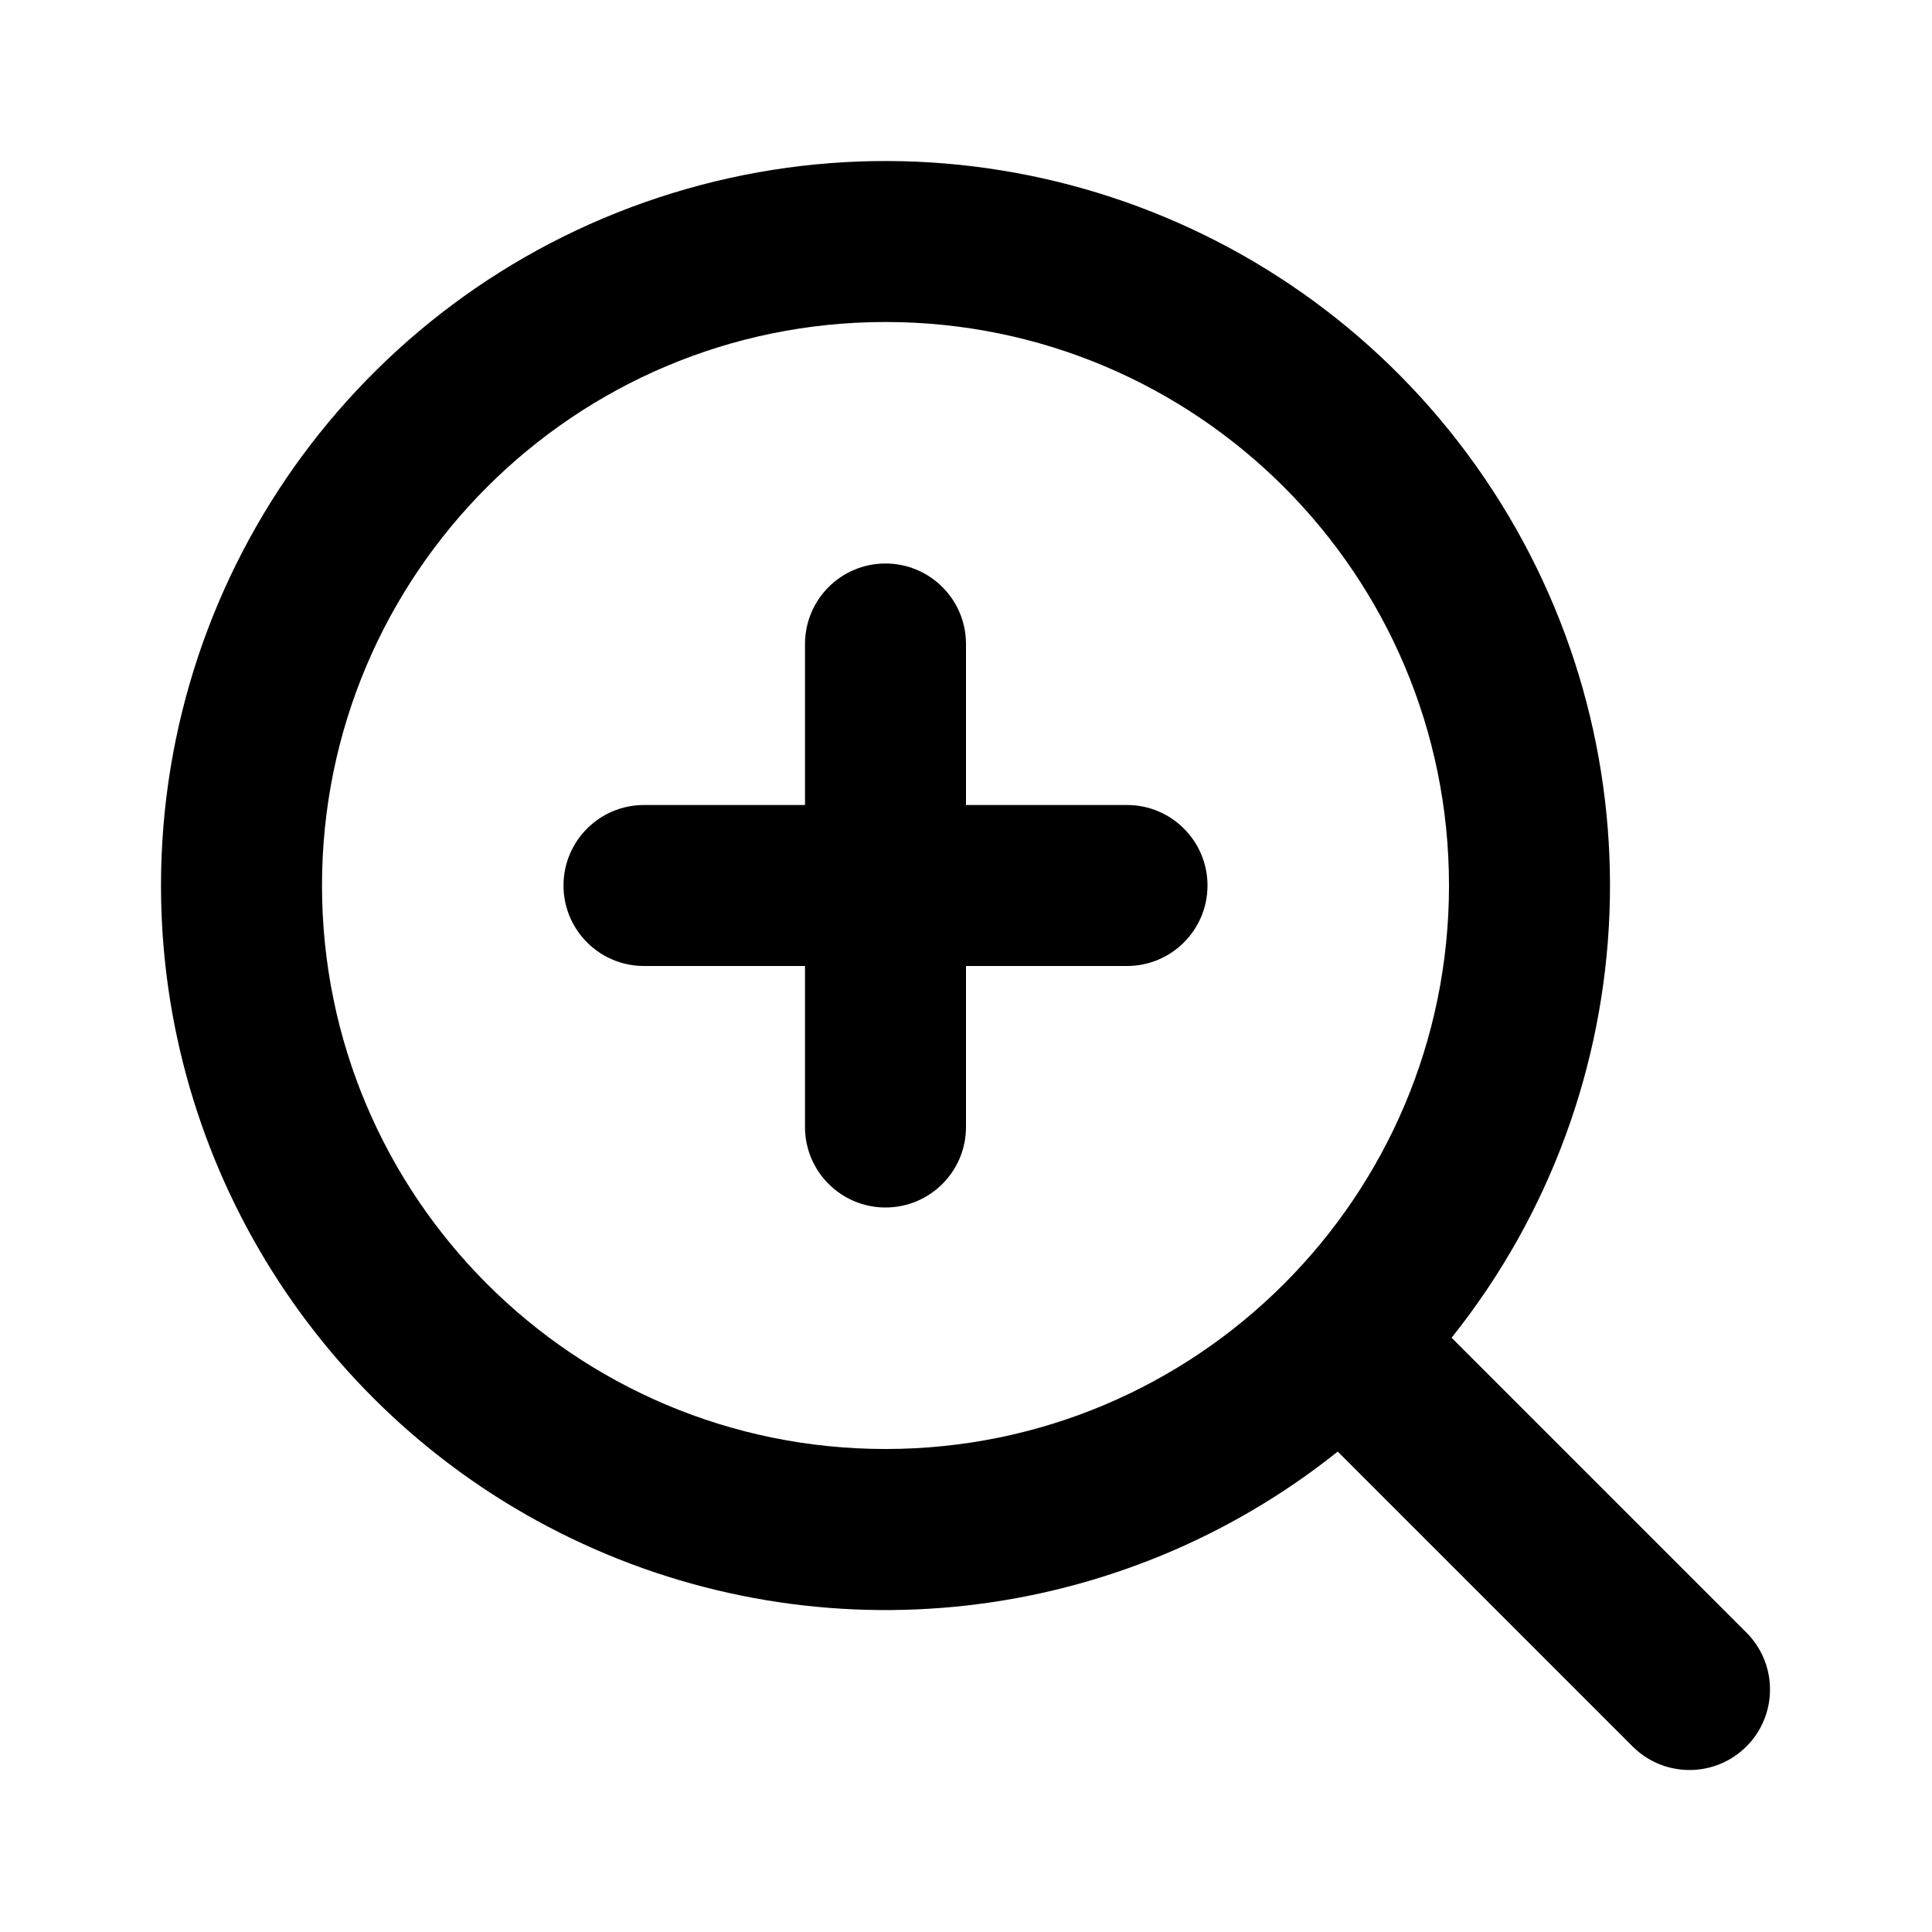
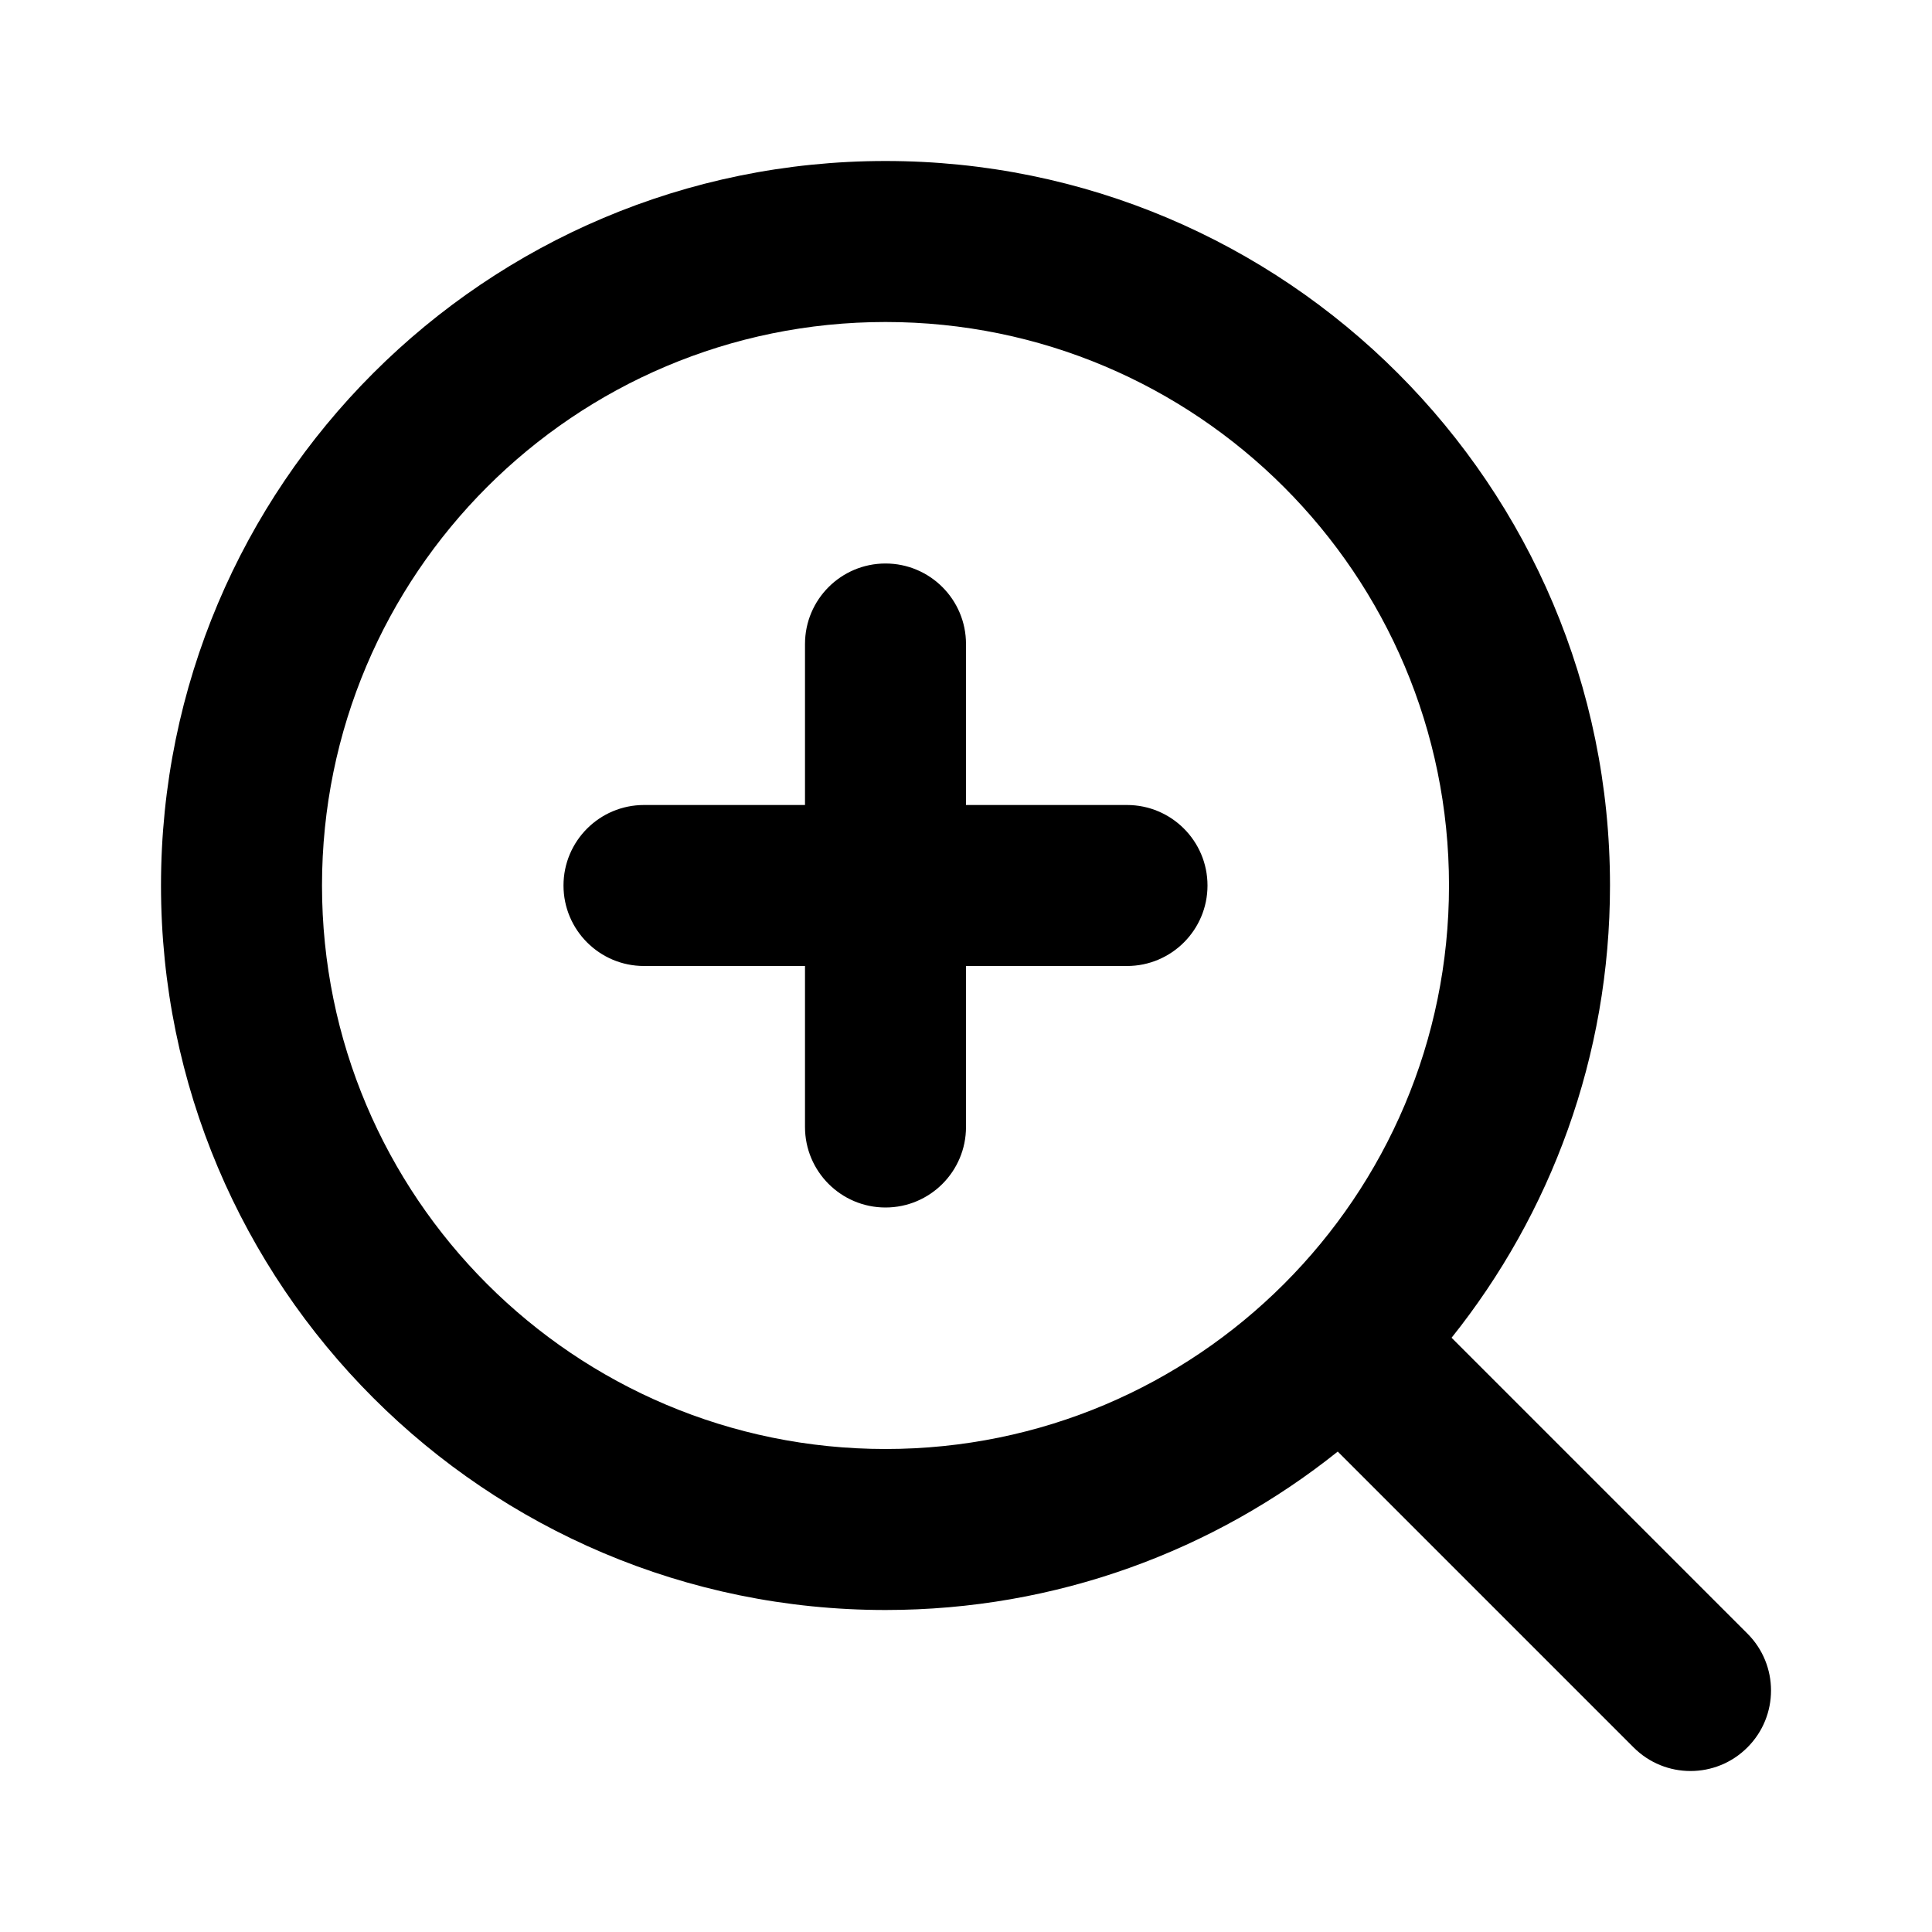
- <svg xmlns="http://www.w3.org/2000/svg" width="24" height="24" viewBox="0 0 24 24">
-   <path fill-rule="evenodd" clip-rule="evenodd" d="M11 4a7 7 0 1 0 0 14 7 7 0 0 0 0-14zm-9 7a9 9 0 1 1 16.032 5.618l3.675 3.675a1 1 0 0 1-1.414 1.414l-3.675-3.675A9 9 0 0 1 2 11zm9-4a1 1 0 0 1 1 1v2h2a1 1 0 1 1 0 2h-2v2a1 1 0 1 1-2 0v-2H8a1 1 0 1 1 0-2h2V8a1 1 0 0 1 1-1z" />
+ <svg xmlns="http://www.w3.org/2000/svg" width="24" height="24" viewBox="0 0 24 24" fill="none">
+   <path fill-rule="evenodd" clip-rule="evenodd" d="M11 4C7.134 4 4 7.134 4 11C4 14.866 7.134 18 11 18C12.933 18 14.682 17.218 15.95 15.95C17.218 14.682 18 12.933 18 11C18 7.134 14.866 4 11 4ZM2 11C2 6.029 6.029 2 11 2C15.971 2 20 6.029 20 11C20 13.125 19.263 15.078 18.032 16.618L21.707 20.293C22.098 20.683 22.098 21.317 21.707 21.707C21.317 22.098 20.683 22.098 20.293 21.707L16.618 18.032C15.078 19.263 13.125 20 11 20C6.029 20 2 15.971 2 11ZM11 7C11.552 7 12 7.448 12 8V10H14C14.552 10 15 10.448 15 11C15 11.552 14.552 12 14 12H12V14C12 14.552 11.552 15 11 15C10.448 15 10 14.552 10 14V12H8C7.448 12 7 11.552 7 11C7 10.448 7.448 10 8 10H10V8C10 7.448 10.448 7 11 7Z" fill="black" />
</svg>
